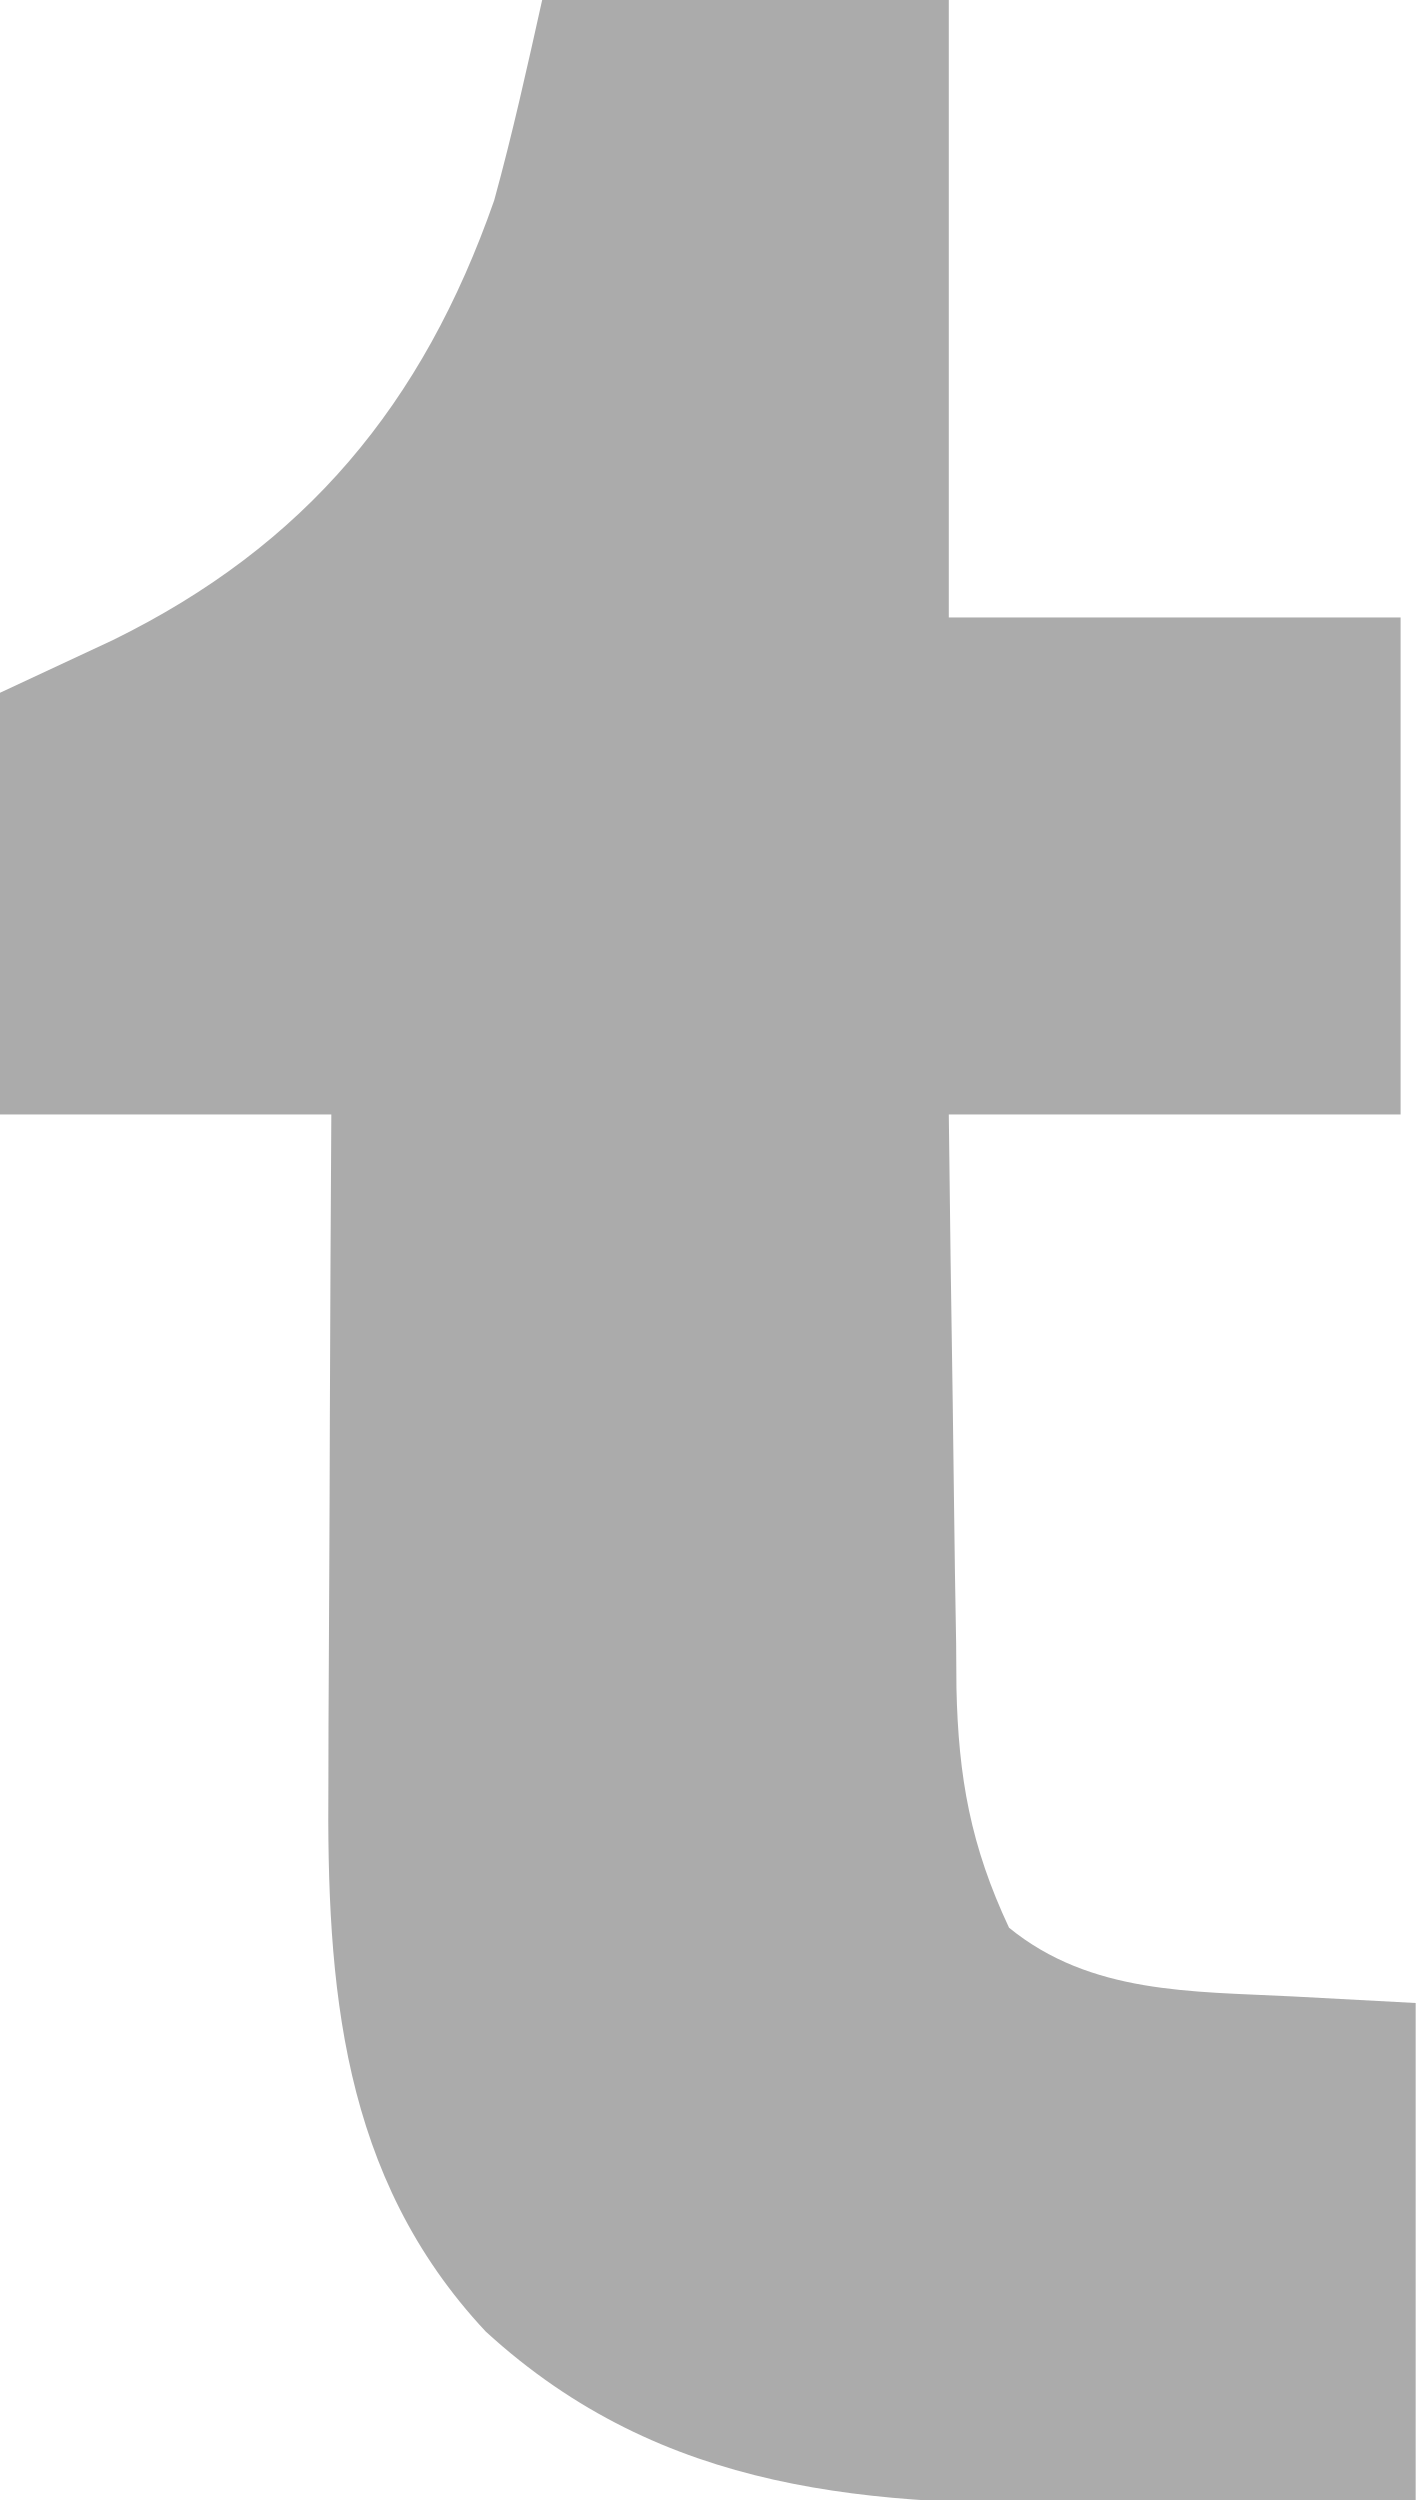
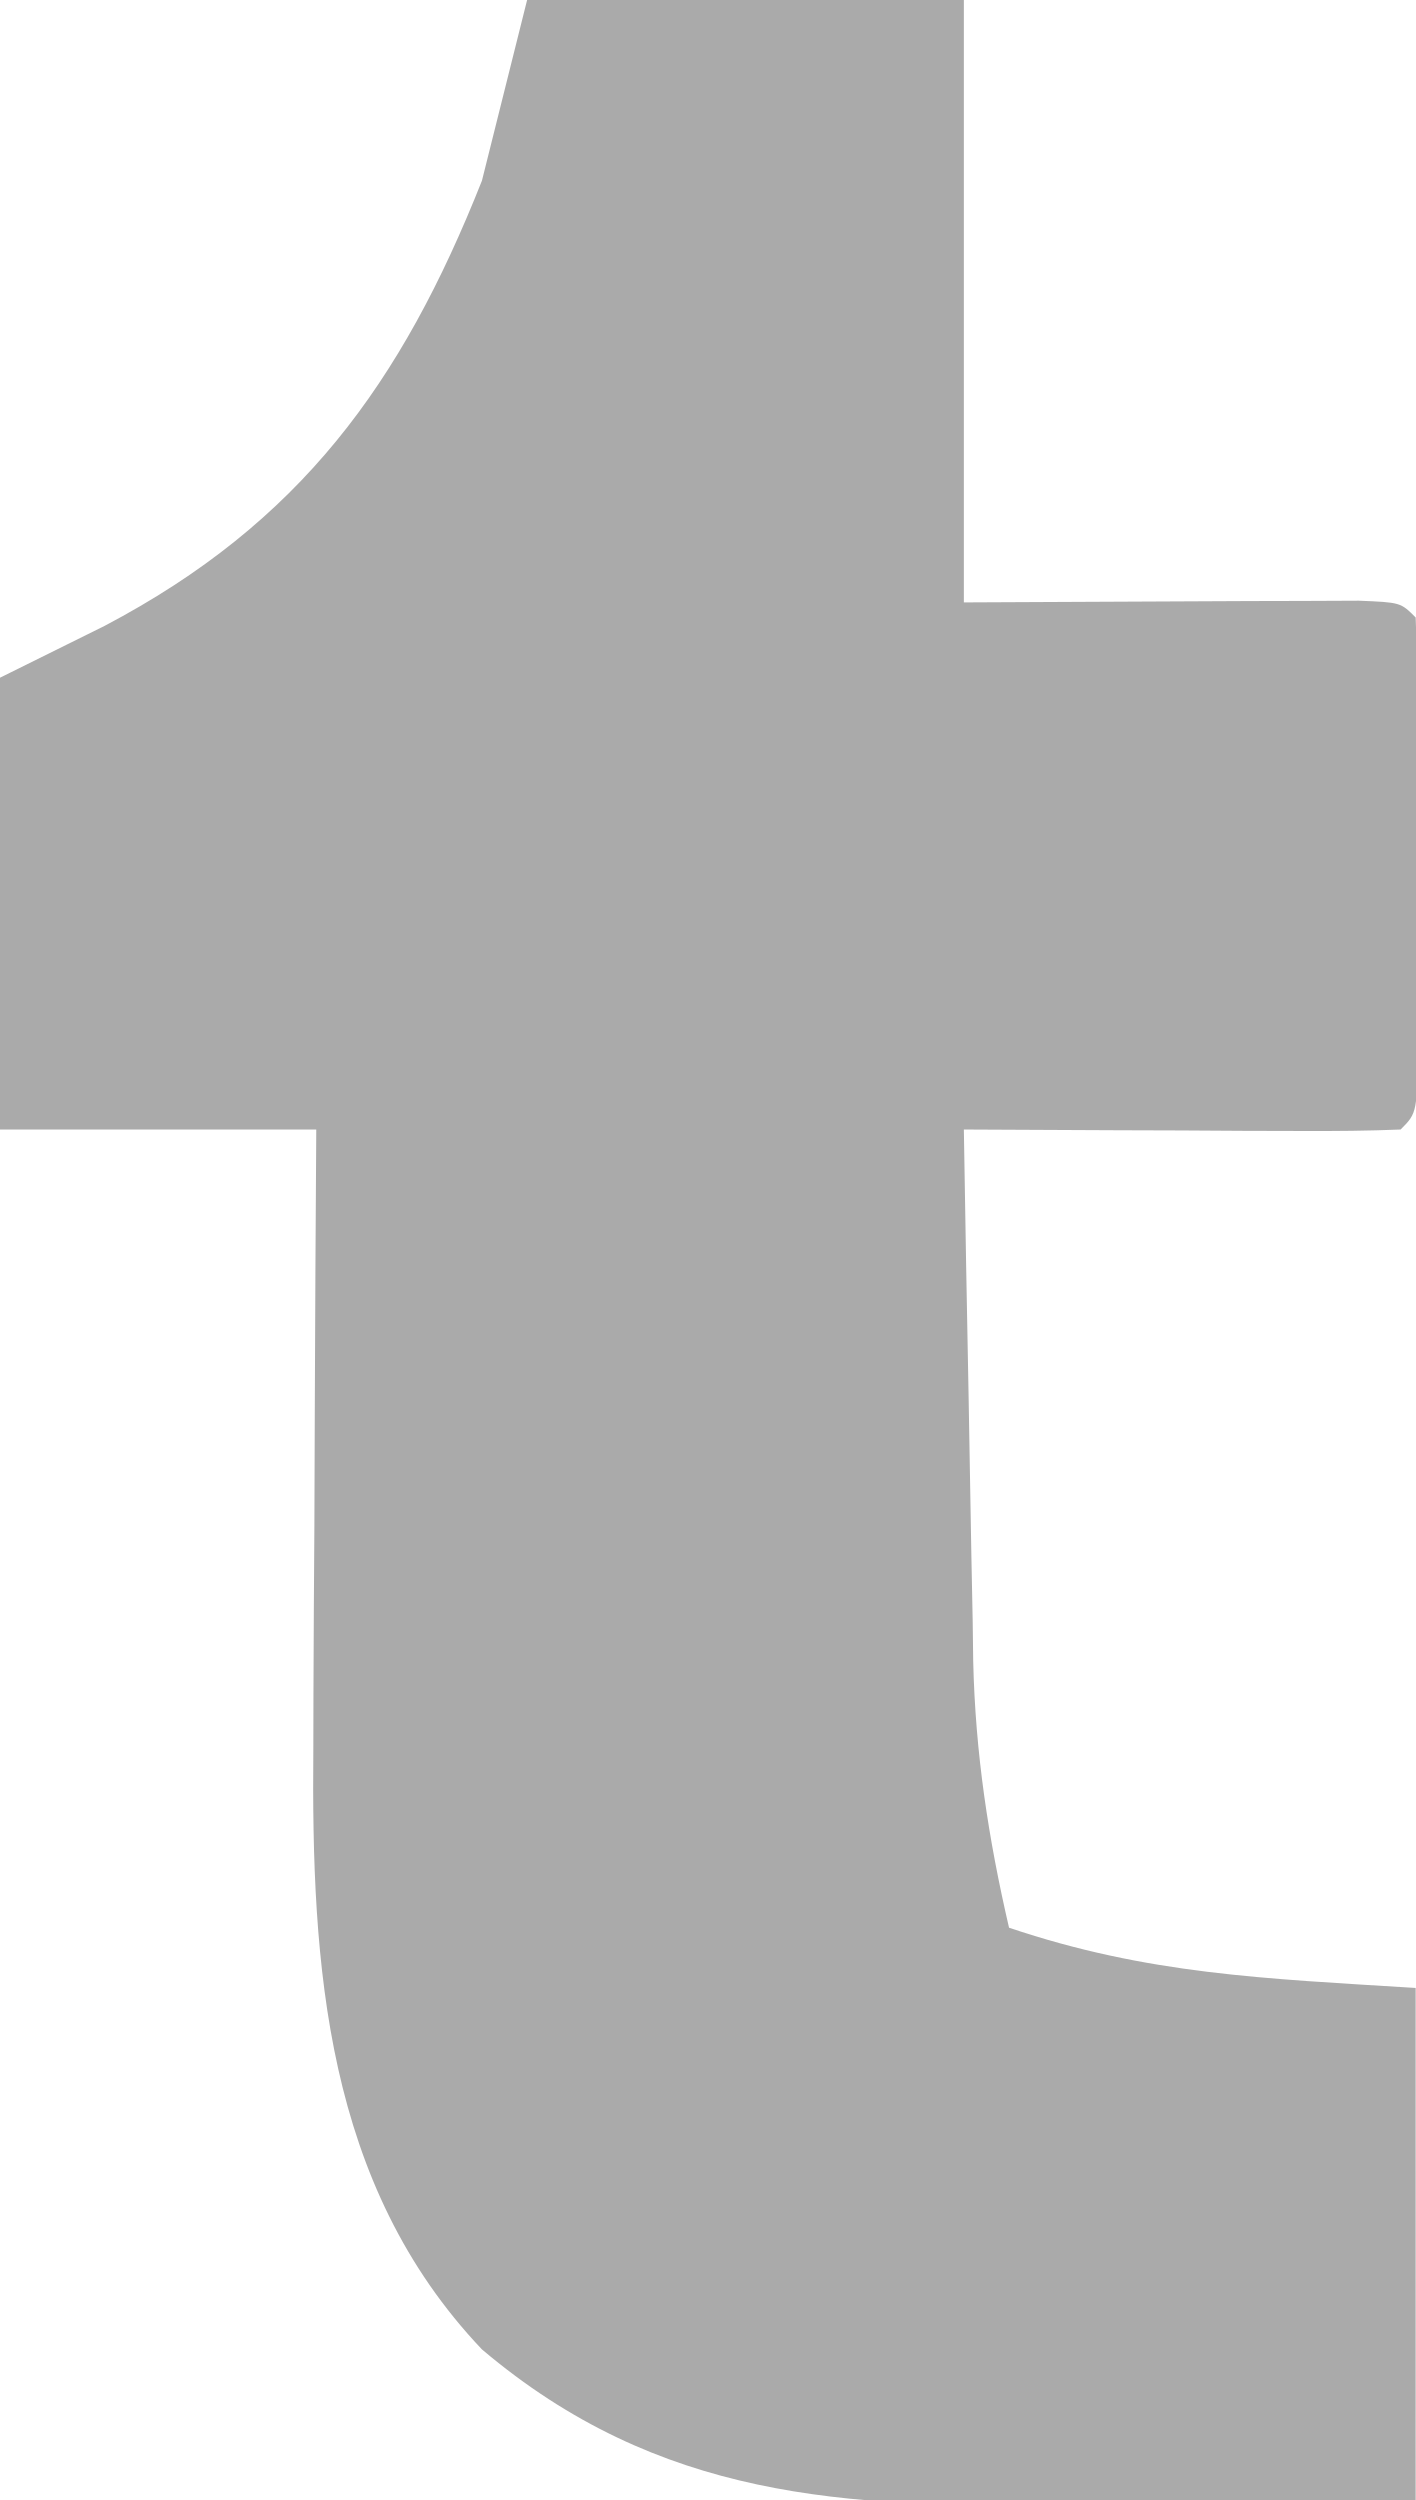
<svg xmlns="http://www.w3.org/2000/svg" version="1.1" width="94" height="166">
-   <path d="M0 0 C8.91 0 17.82 0 27 0 C27 13.53 27 27.06 27 41 C36.9 41 46.8 41 57 41 C57 51.89 57 62.78 57 74 C47.1 74 37.2 74 27 74 C27.074 80.405 27.157 86.809 27.262 93.214 C27.296 95.39 27.324 97.567 27.346 99.743 C27.38 102.881 27.432 106.019 27.488 109.156 C27.495 110.121 27.501 111.086 27.508 112.08 C27.636 118.04 28.456 122.581 31 128 C36.414 132.416 43.129 132.22 49.812 132.562 C52.514 132.707 55.216 132.851 58 133 C58 143.89 58 154.78 58 166 C52.789 166.069 47.58 166.129 42.369 166.165 C40.601 166.18 38.833 166.2 37.065 166.226 C21.861 166.446 8.041 165.612 -3.75 154.812 C-13.373 144.52 -14.309 131.848 -14.195 118.434 C-14.192 117.159 -14.19 115.884 -14.187 114.571 C-14.177 111.212 -14.16 107.854 -14.137 104.495 C-14.117 101.056 -14.108 97.617 -14.098 94.178 C-14.076 87.452 -14.041 80.726 -14 74 C-21.26 74 -28.52 74 -36 74 C-36 64.76 -36 55.52 -36 46 C-33.525 44.845 -31.05 43.69 -28.5 42.5 C-15.745 36.234 -7.934 26.888 -3.188 13.312 C-1.976 8.913 -0.99 4.454 0 0 Z " fill="#ABABAB" transform="translate(36,0)" />
+   <path d="M0 0 C9.57 0 19.14 0 29 0 C29 13.2 29 26.4 29 40 C38.499 39.96 38.499 39.96 47.998 39.91 C49.173 39.907 50.348 39.905 51.559 39.902 C53.373 39.894 53.373 39.894 55.224 39.886 C58 40 58 40 59 41 C59.101 43.437 59.14 45.844 59.133 48.281 C59.134 49.01 59.135 49.739 59.136 50.489 C59.136 52.033 59.135 53.576 59.13 55.12 C59.125 57.49 59.13 59.86 59.137 62.23 C59.136 63.727 59.135 65.223 59.133 66.719 C59.136 67.789 59.136 67.789 59.139 68.881 C59.115 73.885 59.115 73.885 58 75 C55.854 75.088 53.706 75.107 51.559 75.098 C50.253 75.094 48.948 75.091 47.604 75.088 C46.215 75.08 44.826 75.071 43.438 75.062 C42.045 75.057 40.652 75.053 39.26 75.049 C35.84 75.037 32.42 75.021 29 75 C29.094 80.941 29.2 86.882 29.317 92.822 C29.355 94.839 29.39 96.857 29.422 98.874 C29.468 101.789 29.526 104.703 29.586 107.617 C29.597 108.506 29.609 109.395 29.621 110.311 C29.761 116.39 30.626 122.079 32 128 C41.213 131.104 48.904 131.369 59 132 C59 143.22 59 154.44 59 166 C53.219 166.092 47.441 166.172 41.66 166.22 C39.698 166.24 37.736 166.267 35.774 166.302 C21.081 166.556 8.736 165.929 -3 156 C-13.395 145.037 -14.328 130.545 -14.195 116.113 C-14.192 114.93 -14.19 113.747 -14.187 112.528 C-14.176 108.79 -14.151 105.051 -14.125 101.312 C-14.115 98.761 -14.106 96.21 -14.098 93.658 C-14.076 87.439 -14.041 81.219 -14 75 C-20.93 75 -27.86 75 -35 75 C-35 65.1 -35 55.2 -35 45 C-31.566 43.298 -31.566 43.298 -28.062 41.562 C-15.062 34.722 -8.34 25.472 -3 12 C-1.515 6.06 -1.515 6.06 0 0 Z " fill="#AAAAAA" transform="translate(35,0)" />
</svg>
